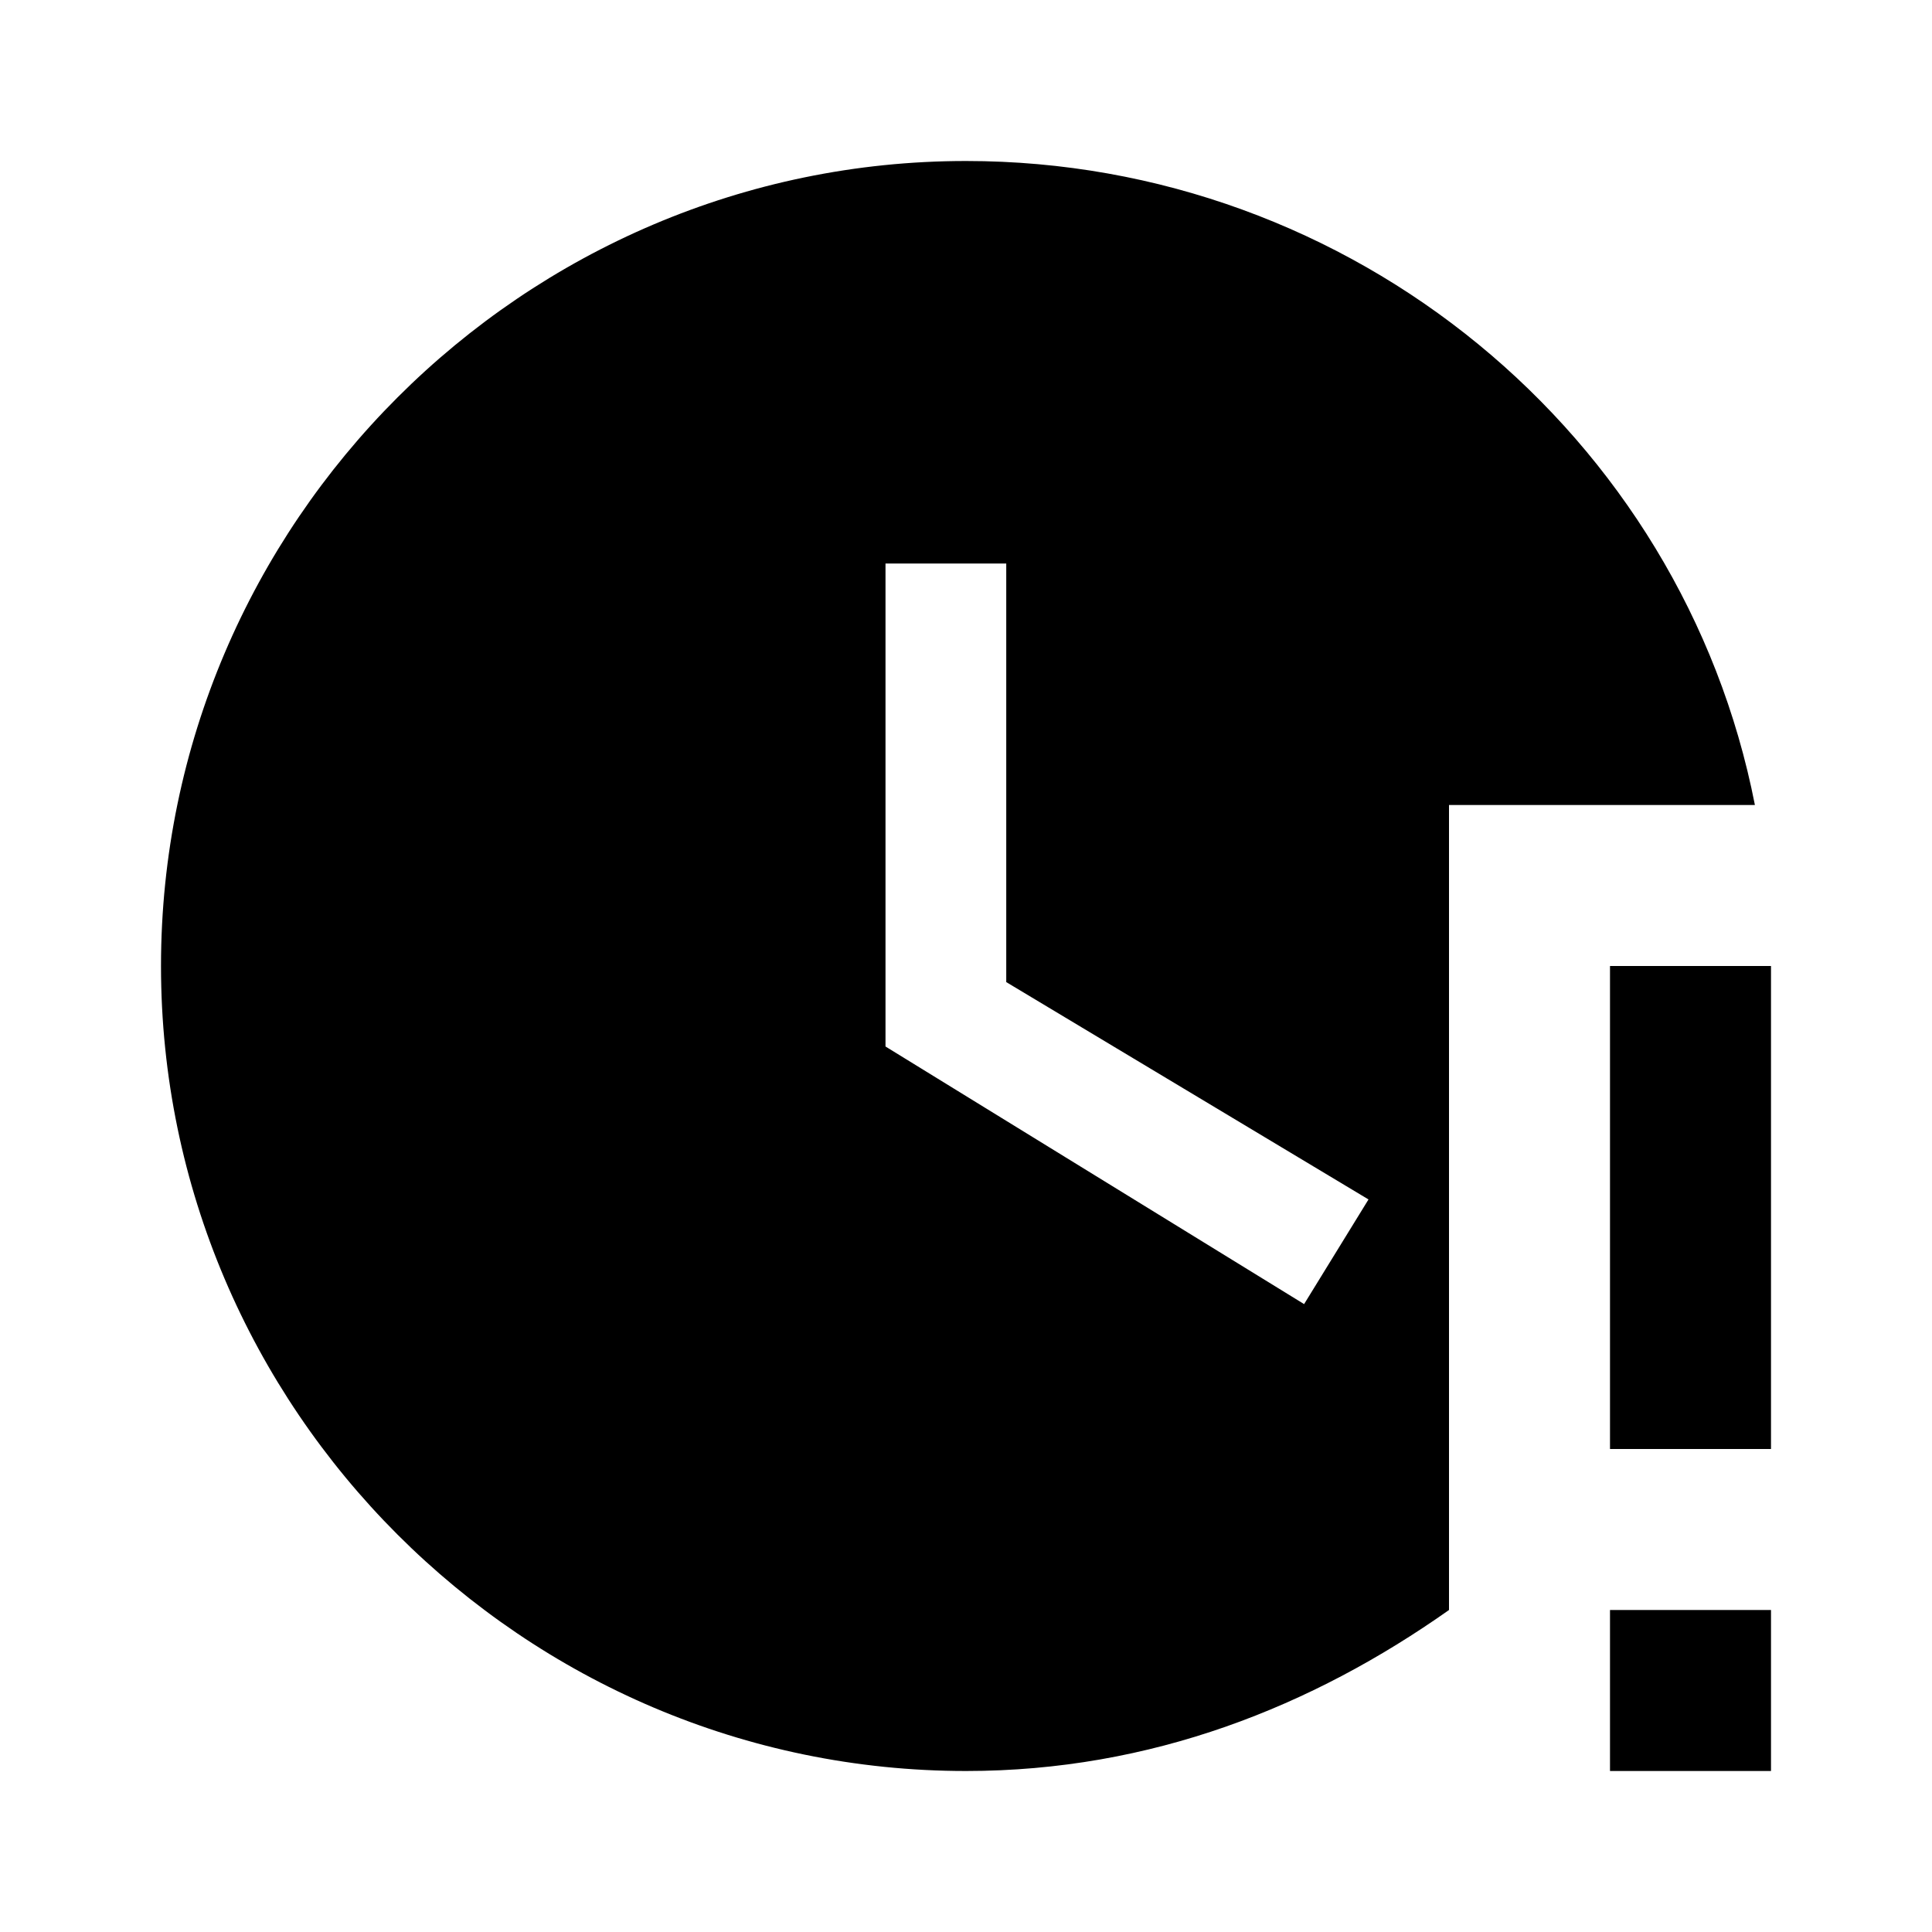
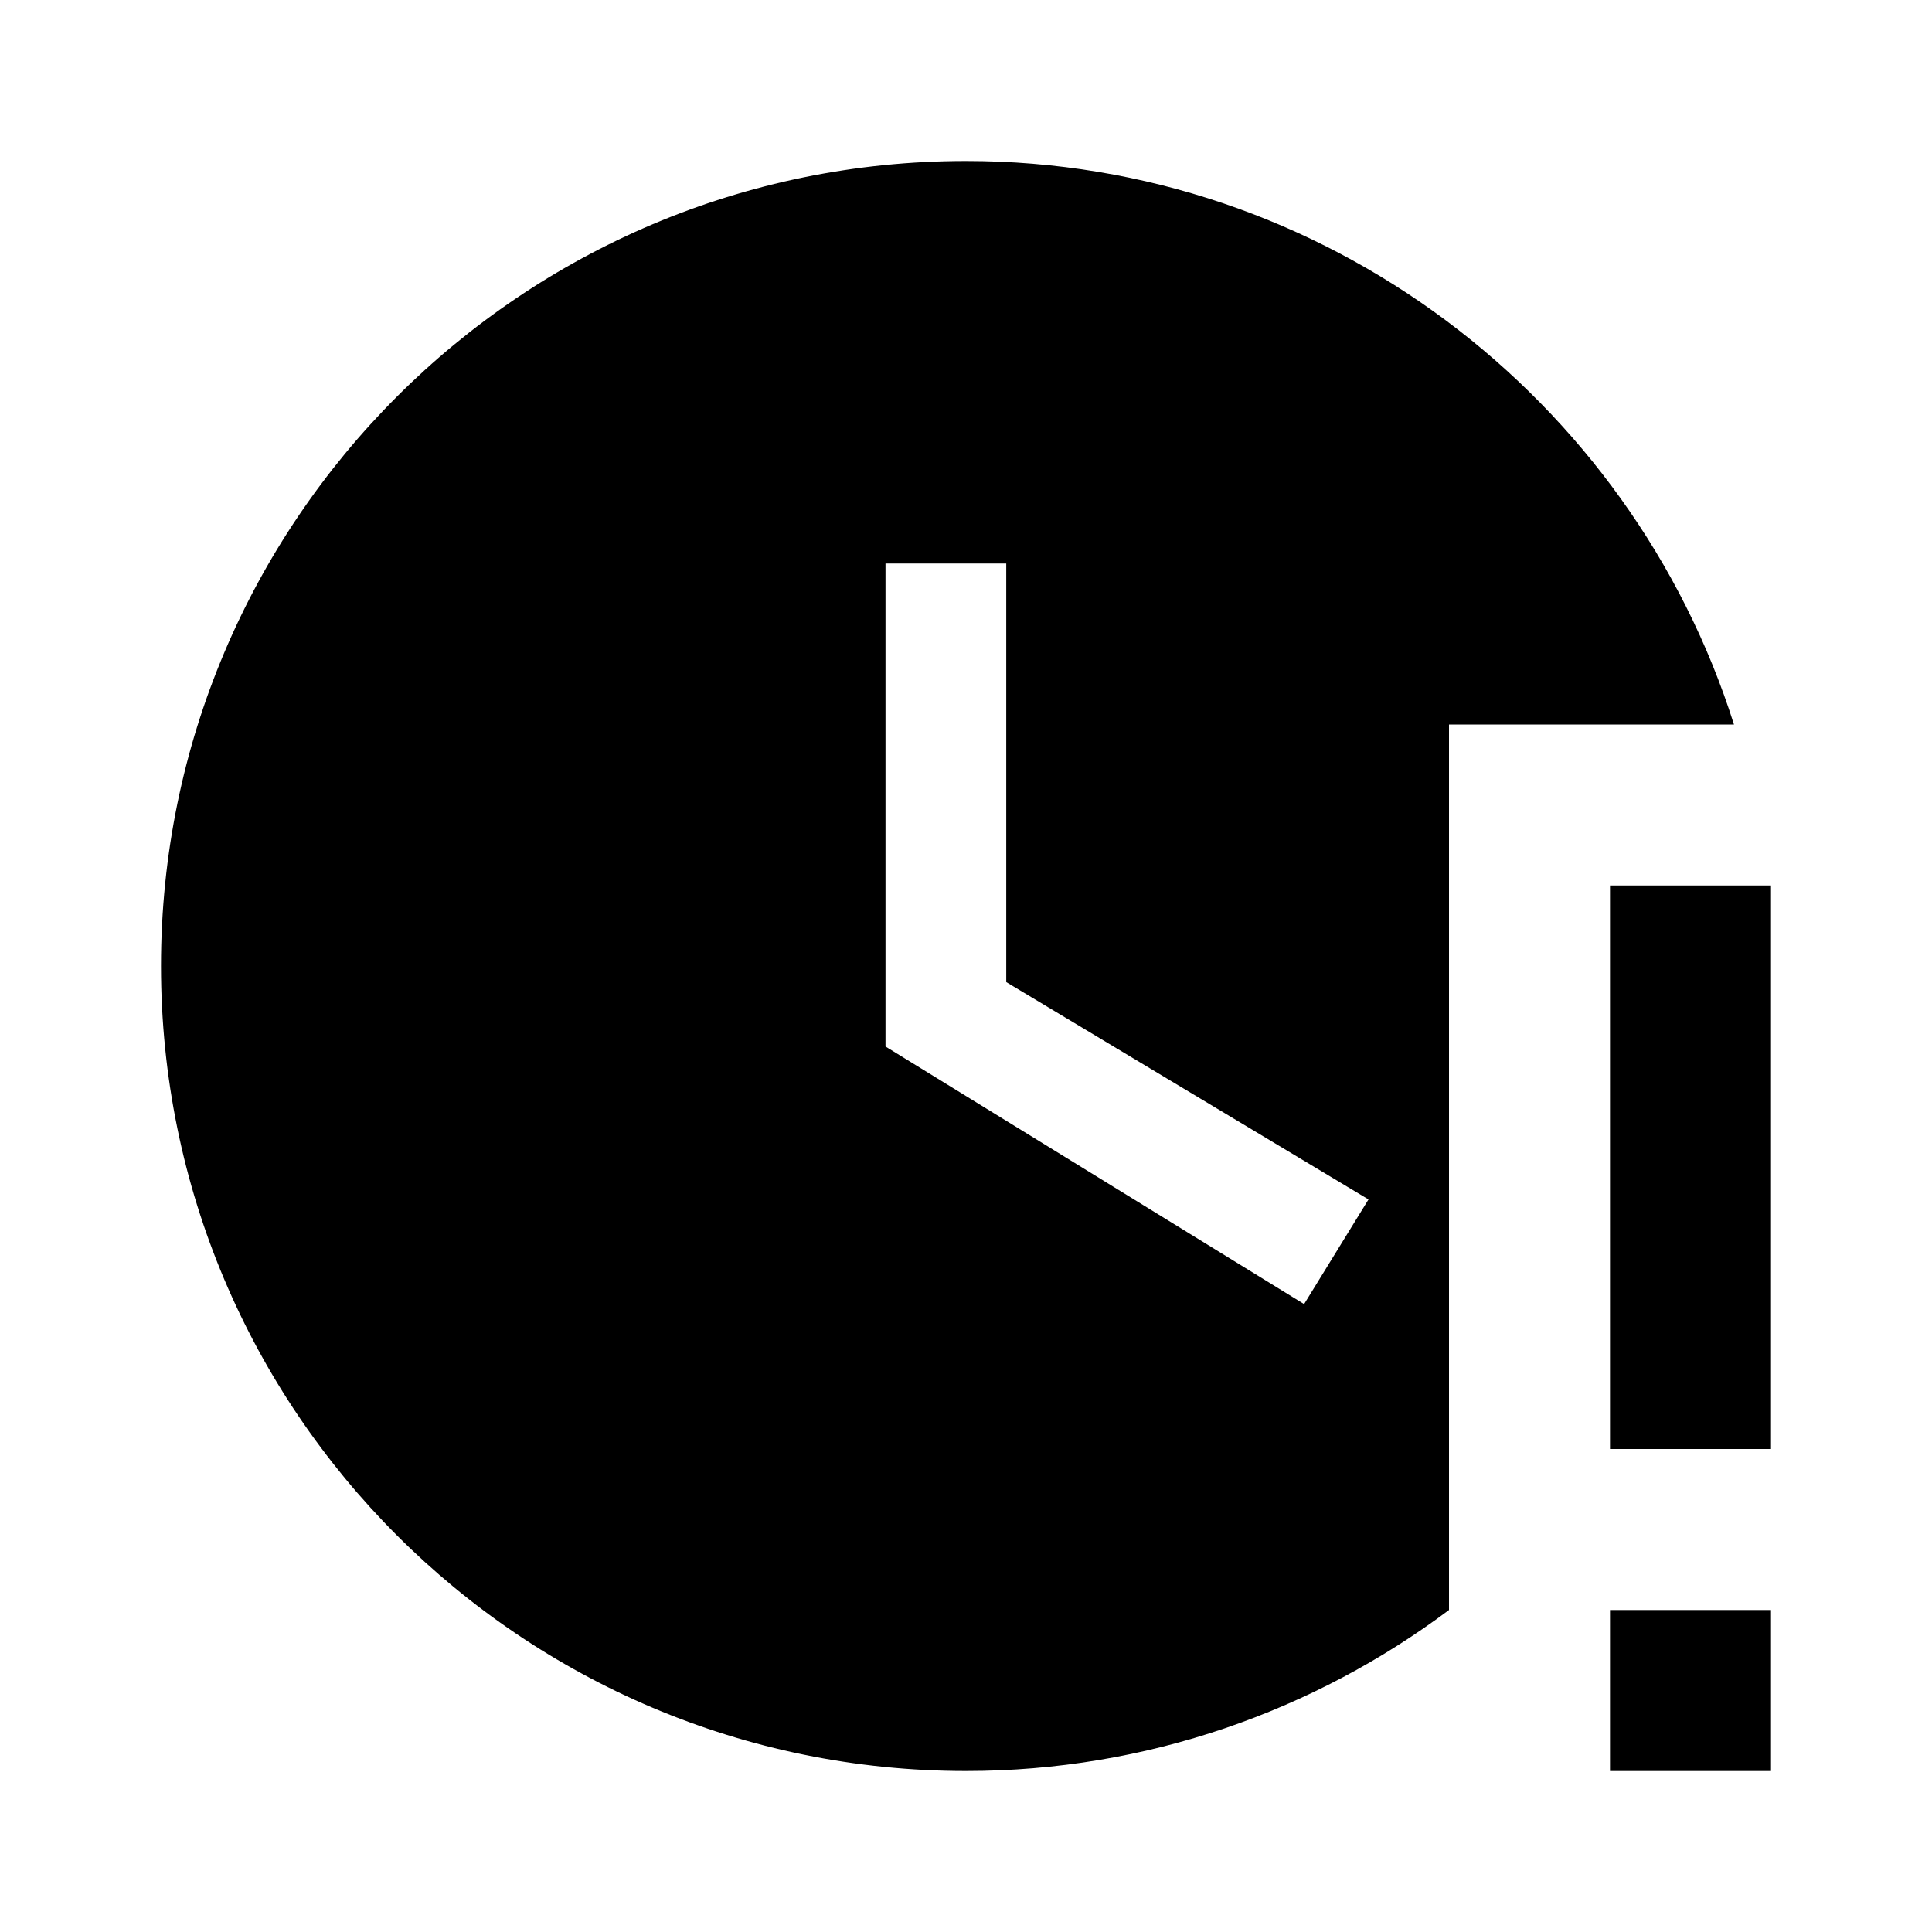
<svg xmlns="http://www.w3.org/2000/svg" viewBox="0 0 24 24">
-   <path d="M20 12h2v6h-2v-6m0 8h2v2h-2v-2M12 2C6.5 2 2 6.5 2 12s4.5 10 10 10c2.3 0 4.3-.8 6-2V10h3.8c-.9-4.6-5-8-9.8-8m4.2 14.2L11 13V7h1.5v5.2l4.5 2.7-.8 1.3z" />
+   <path d="M12 2c4.46 0 8.26 2.95 9.54 7H18v11c-1.67 1.25-3.75 2-6 2A10 10 0 012 12 10 10 0 0112 2m4.2 14.2l.8-1.3-4.5-2.7V7H11v6l5.2 3.2M20 11h2v7h-2v-7m0 9h2v2h-2v-2z" />
</svg>
